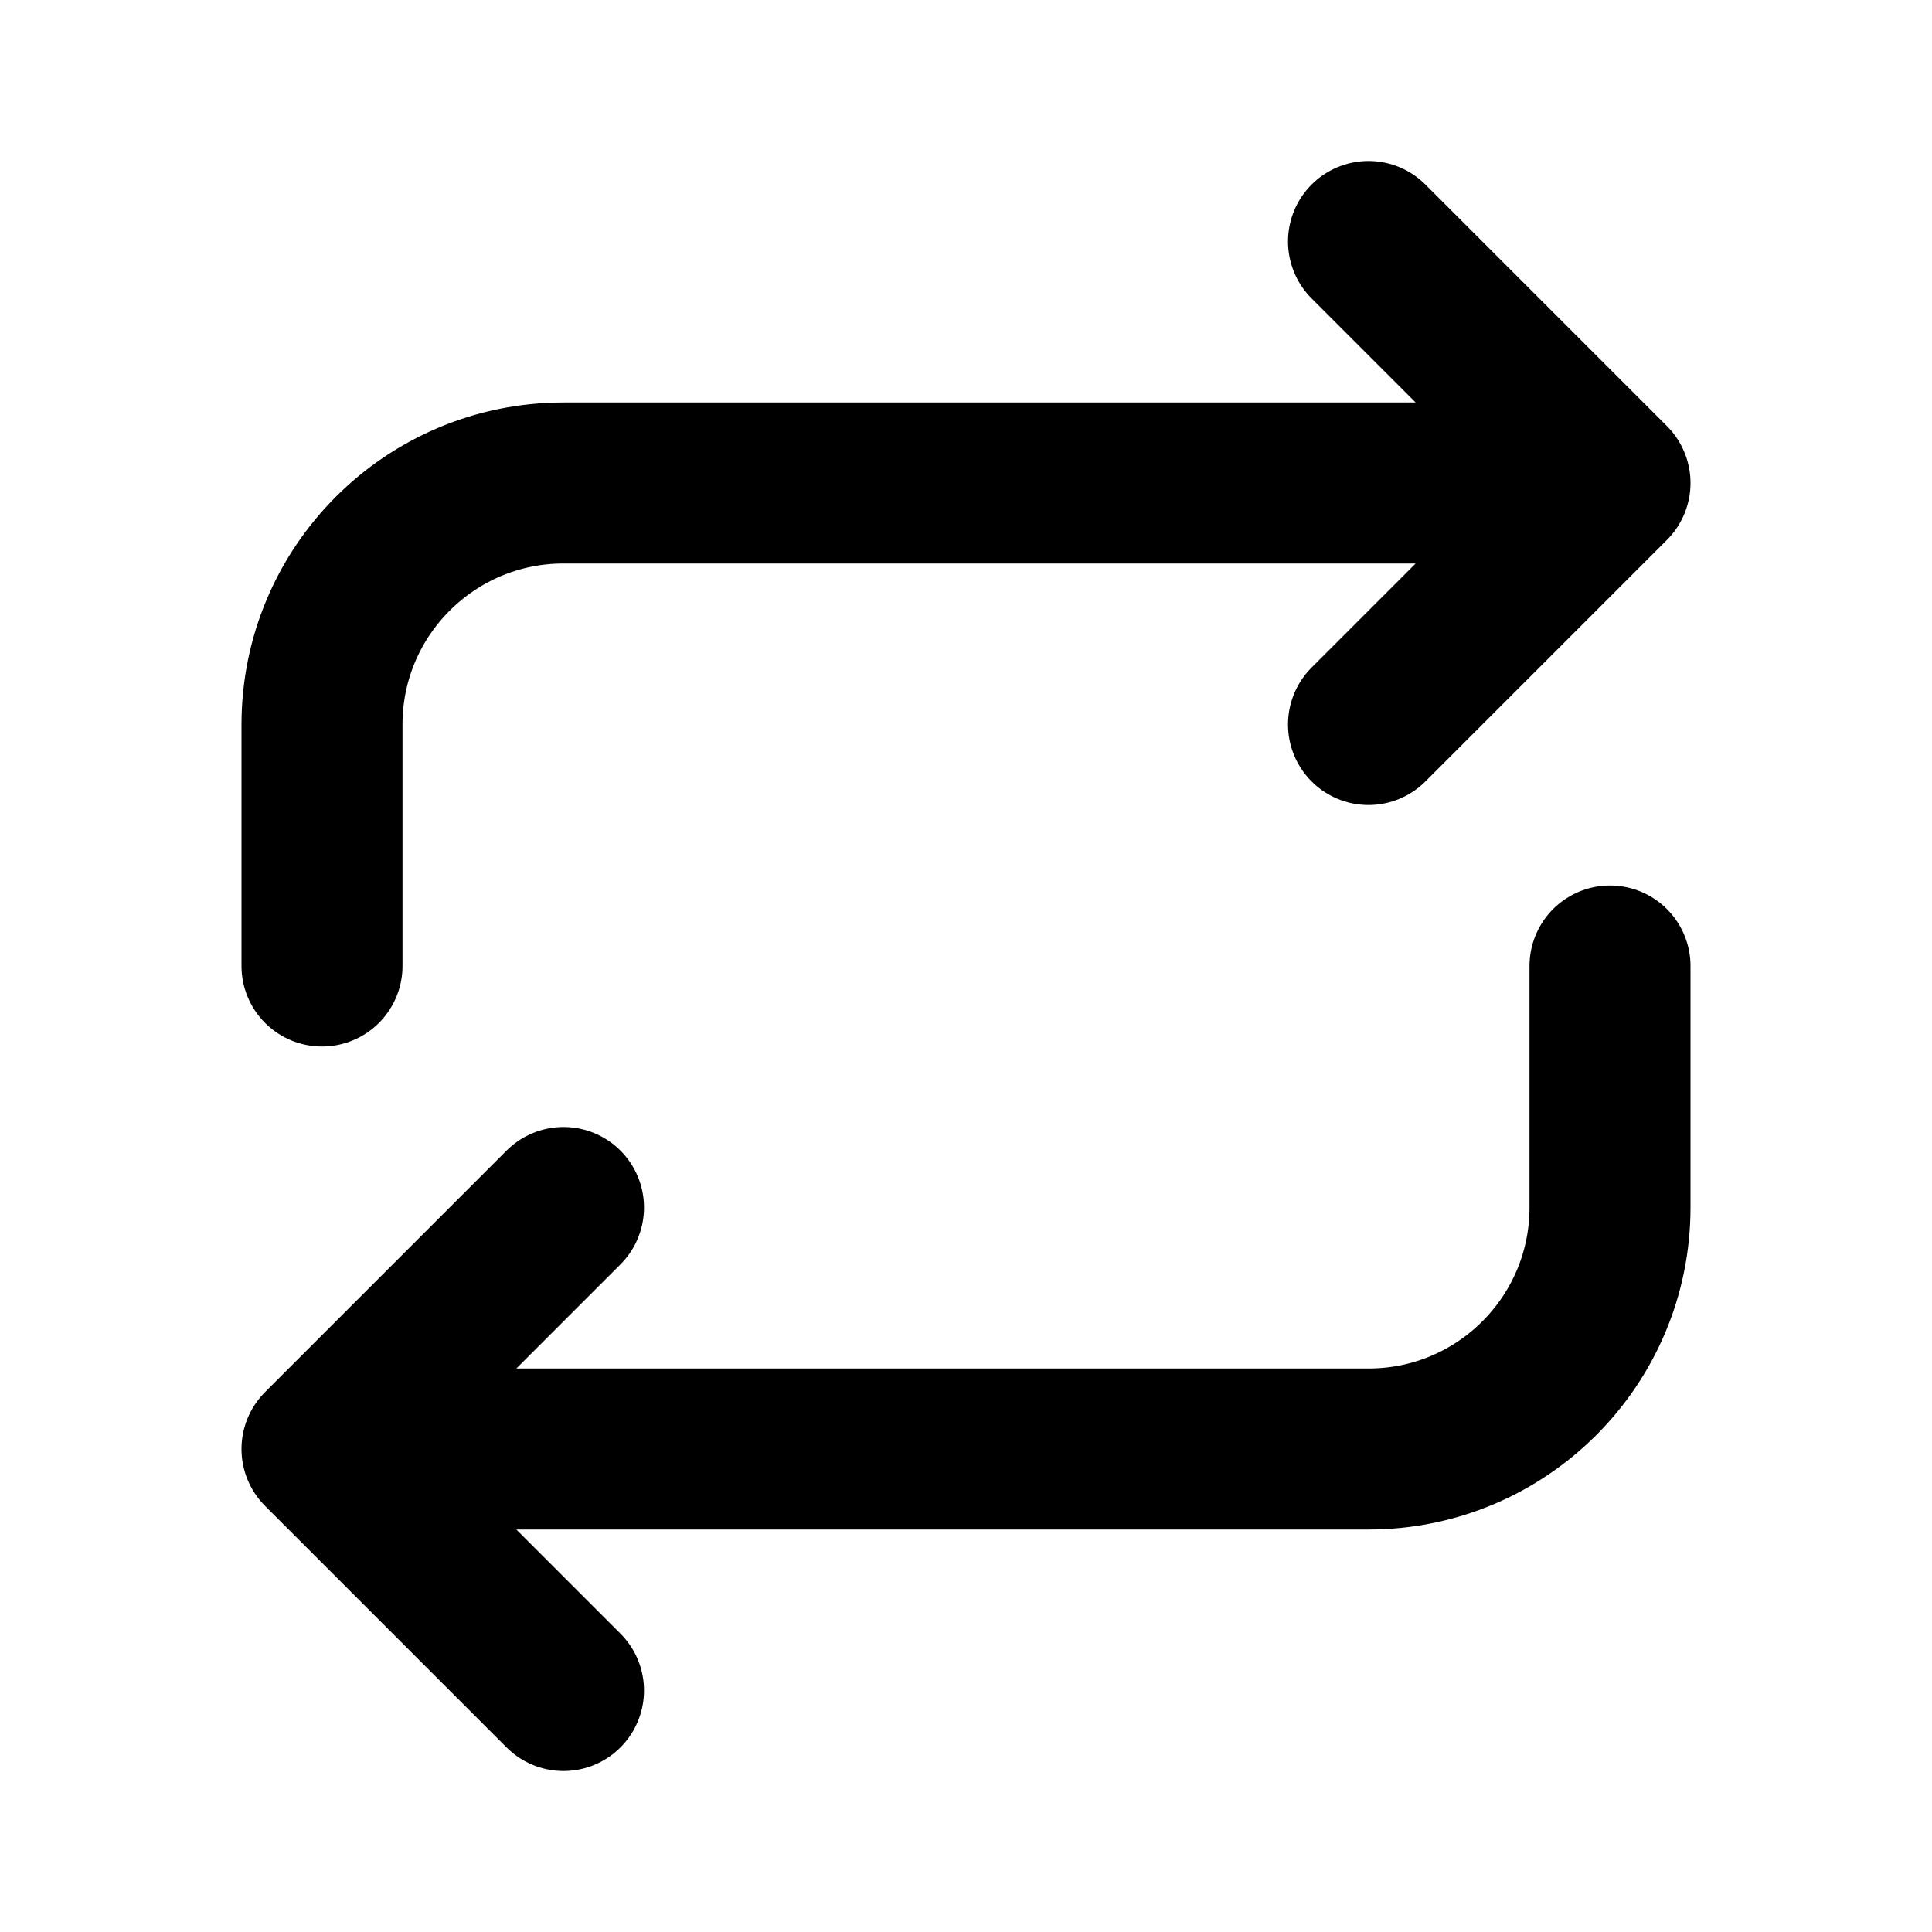
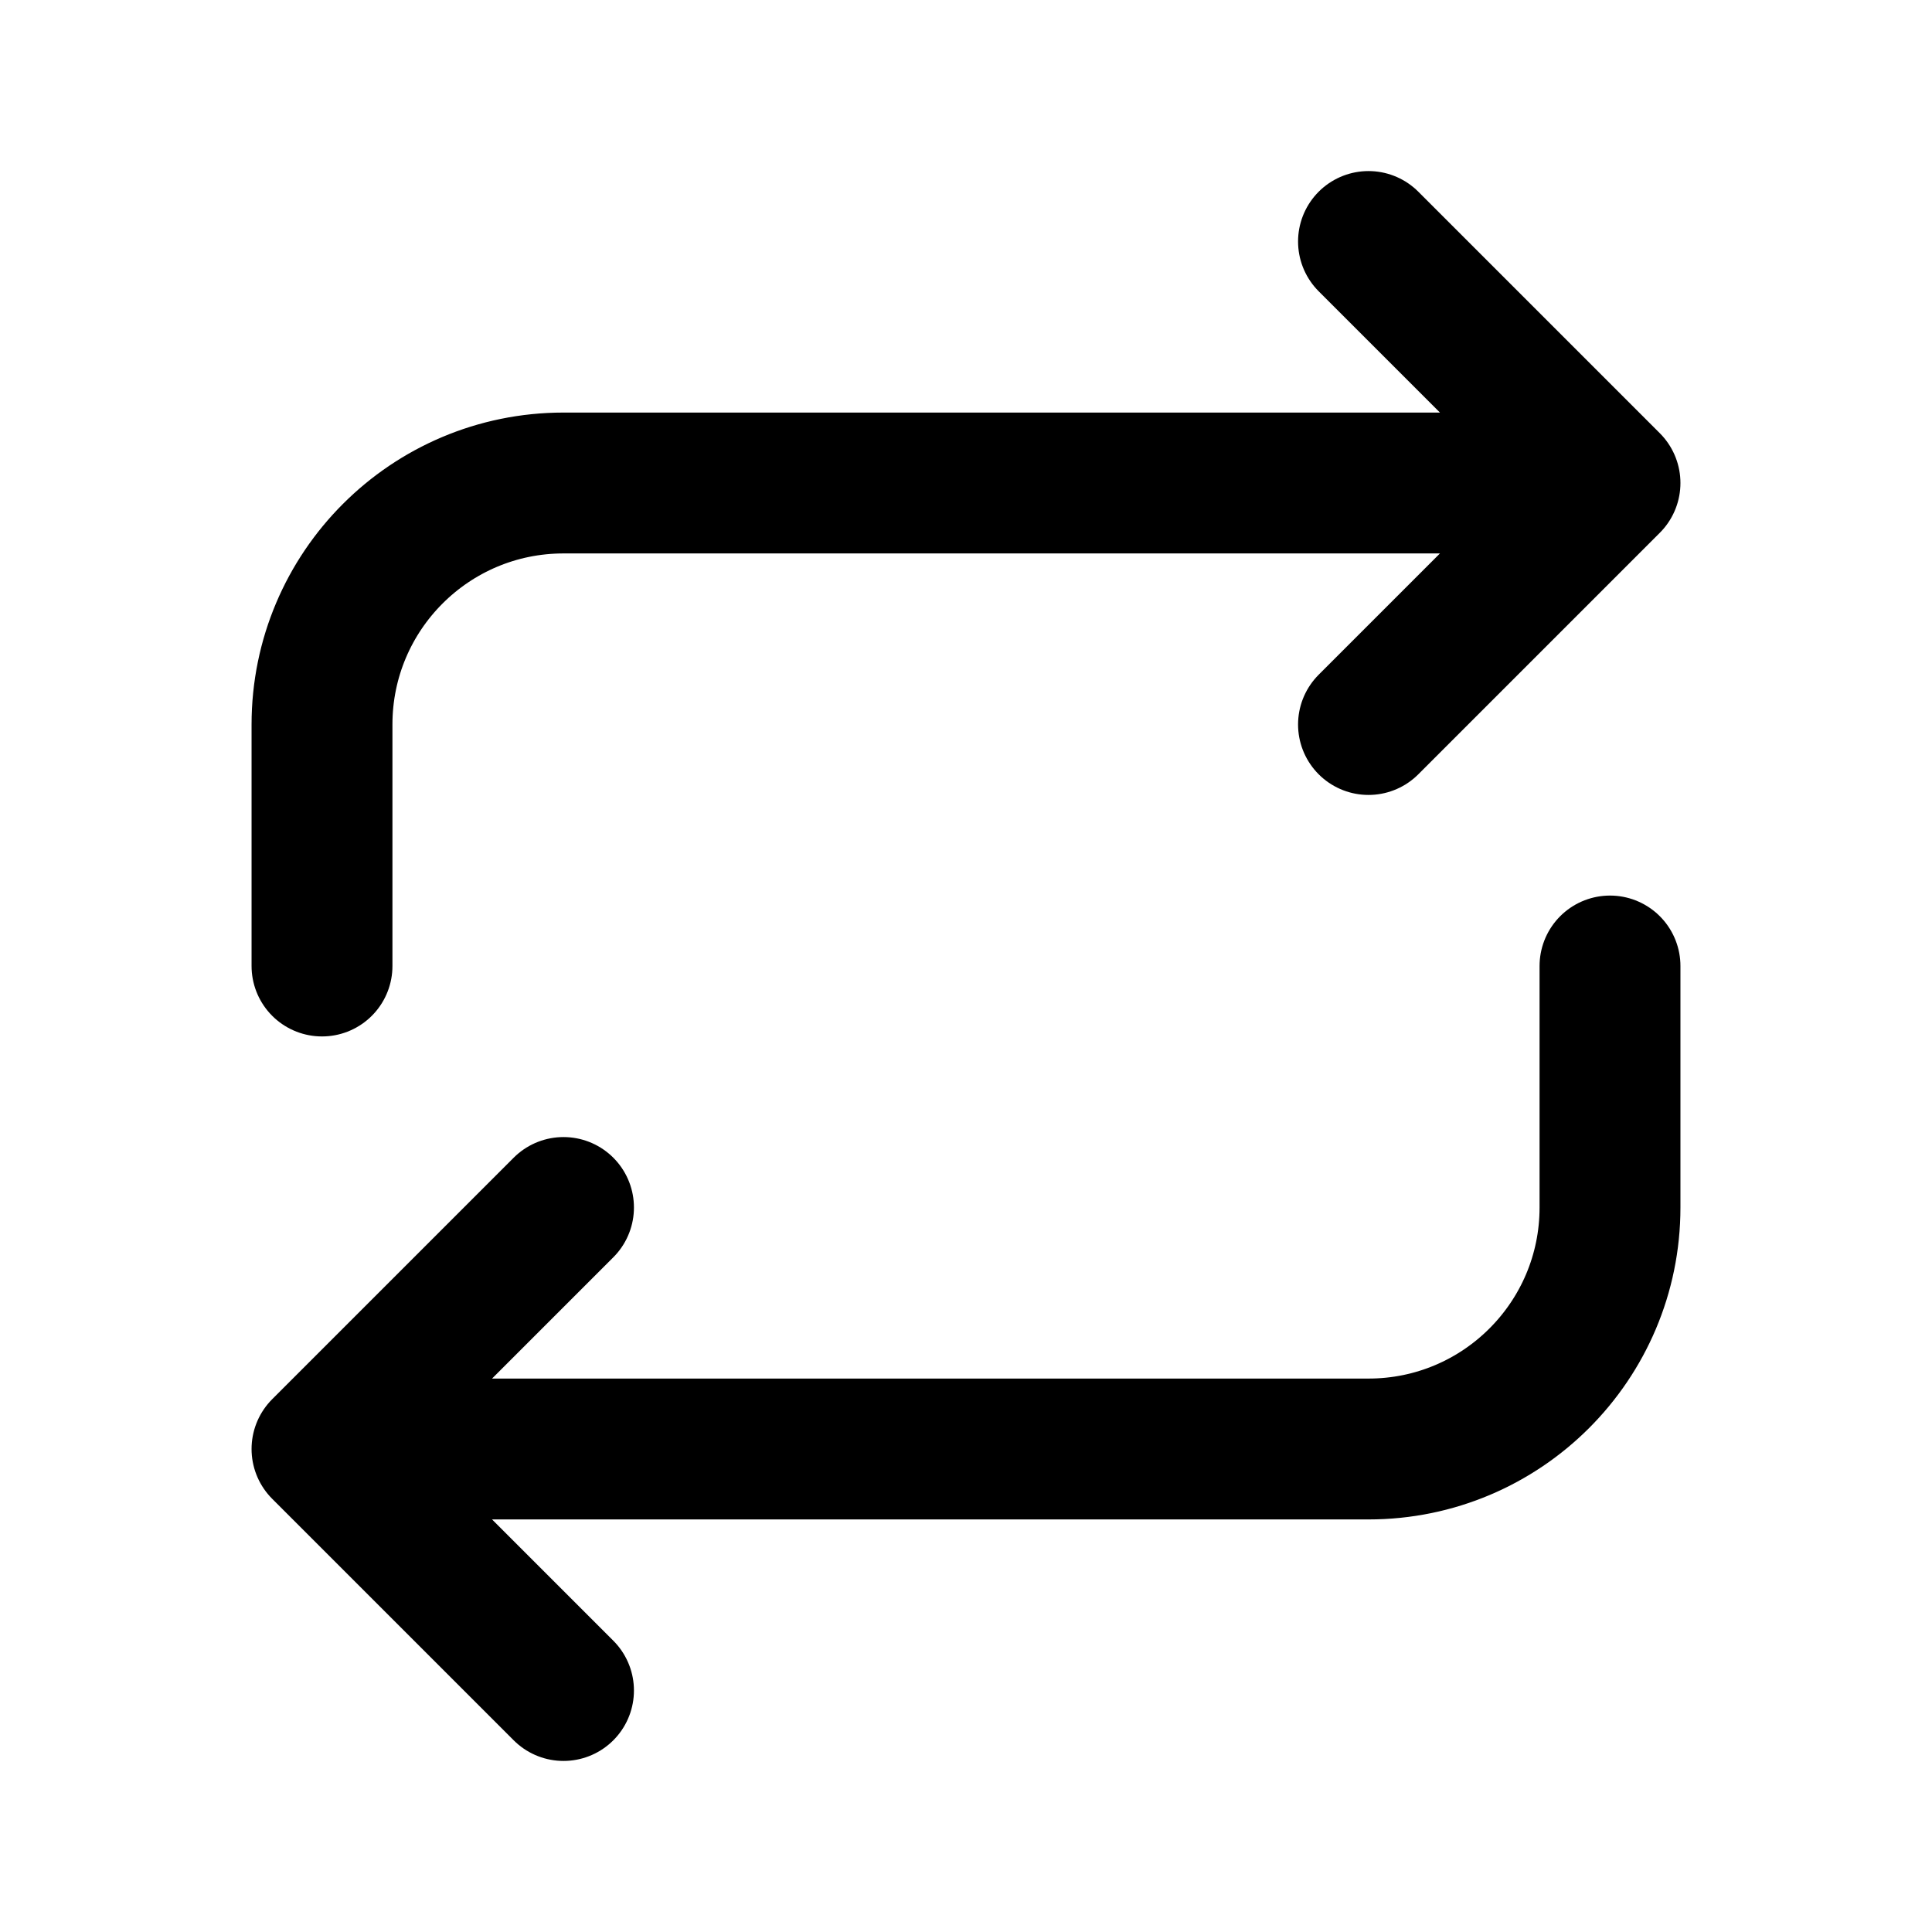
- <svg xmlns="http://www.w3.org/2000/svg" width="24" height="24" viewBox="0 0 24 24" fill="none" stroke="currentColor" stroke-width="2" stroke-linecap="round" stroke-linejoin="round" class="icon icon-tabler icons-tabler-outline icon-tabler-repeat">
+ <svg xmlns="http://www.w3.org/2000/svg" width="24" height="24" viewBox="0 0 24 24" fill="none" stroke="currentColor" stroke-width="1.75" stroke-linecap="round" stroke-linejoin="round" class="icon icon-tabler icons-tabler-outline icon-tabler-repeat">
  <path stroke="none" d="M0 0h24v24H0z" fill="none" />
  <path d="M4 12v-3a3 3 0 0 1 3 -3h13m-3 -3l3 3l-3 3" />
  <path d="M20 12v3a3 3 0 0 1 -3 3h-13m3 3l-3 -3l3 -3" />
</svg>
